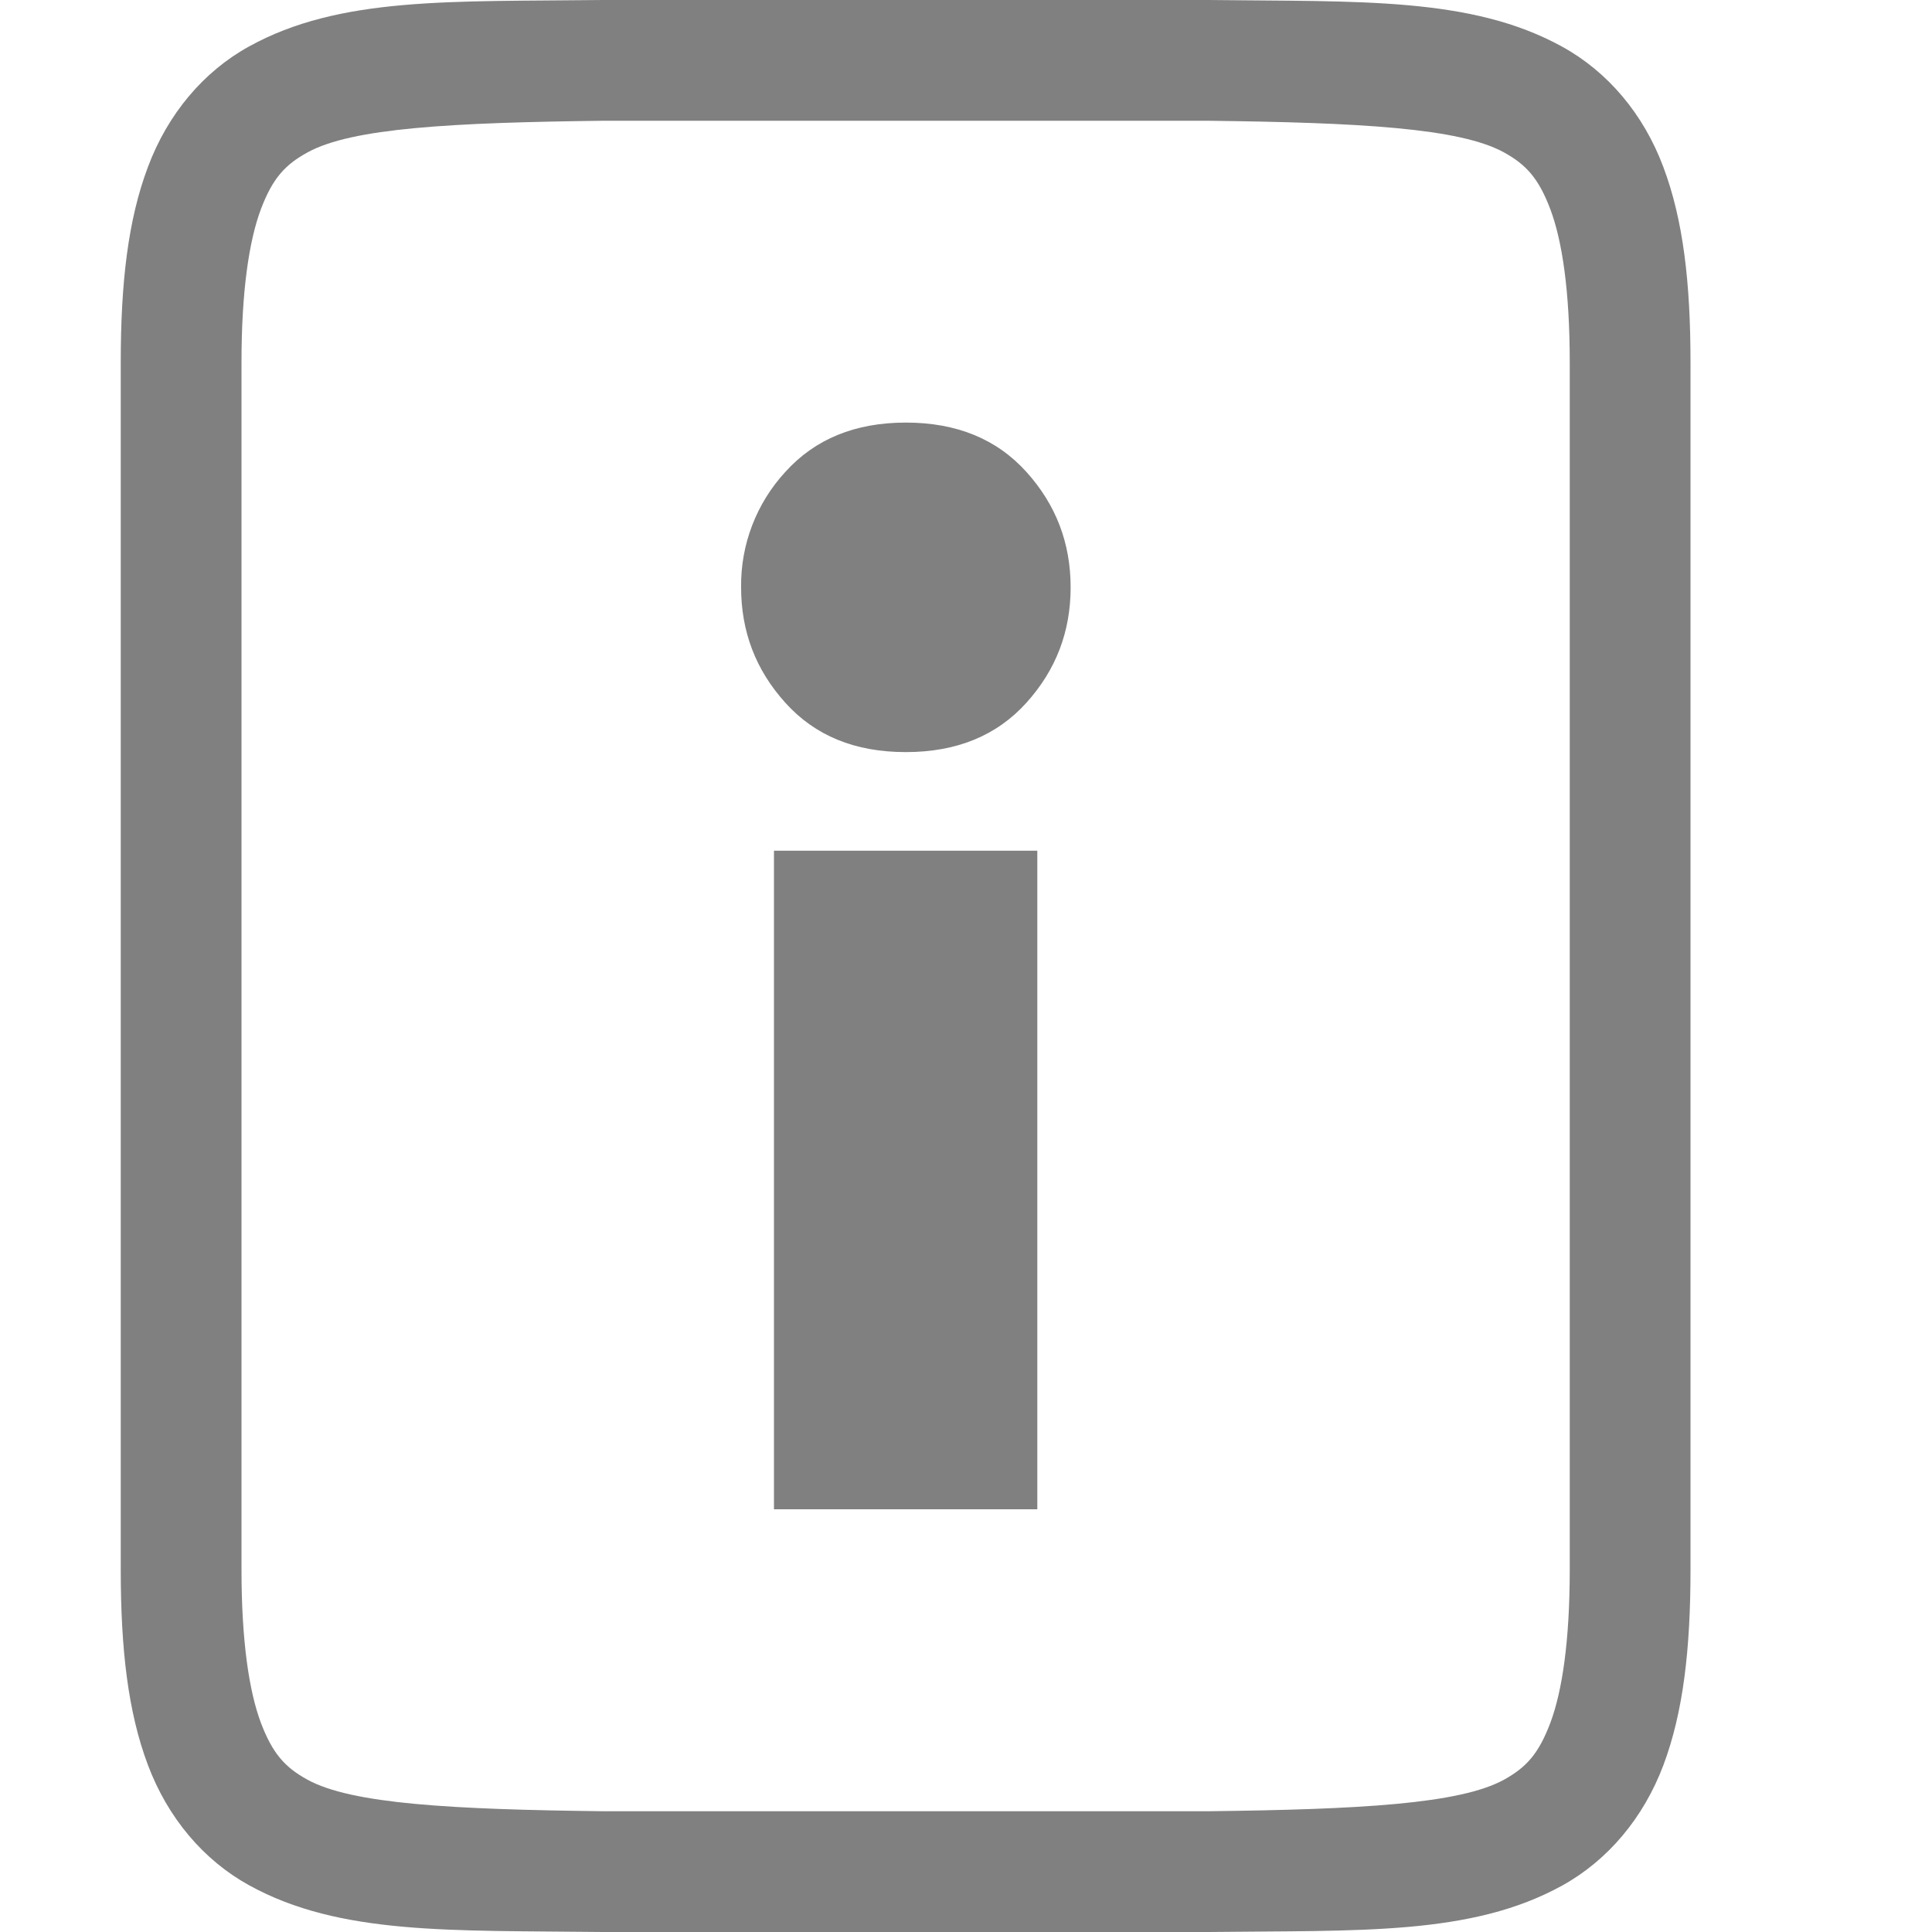
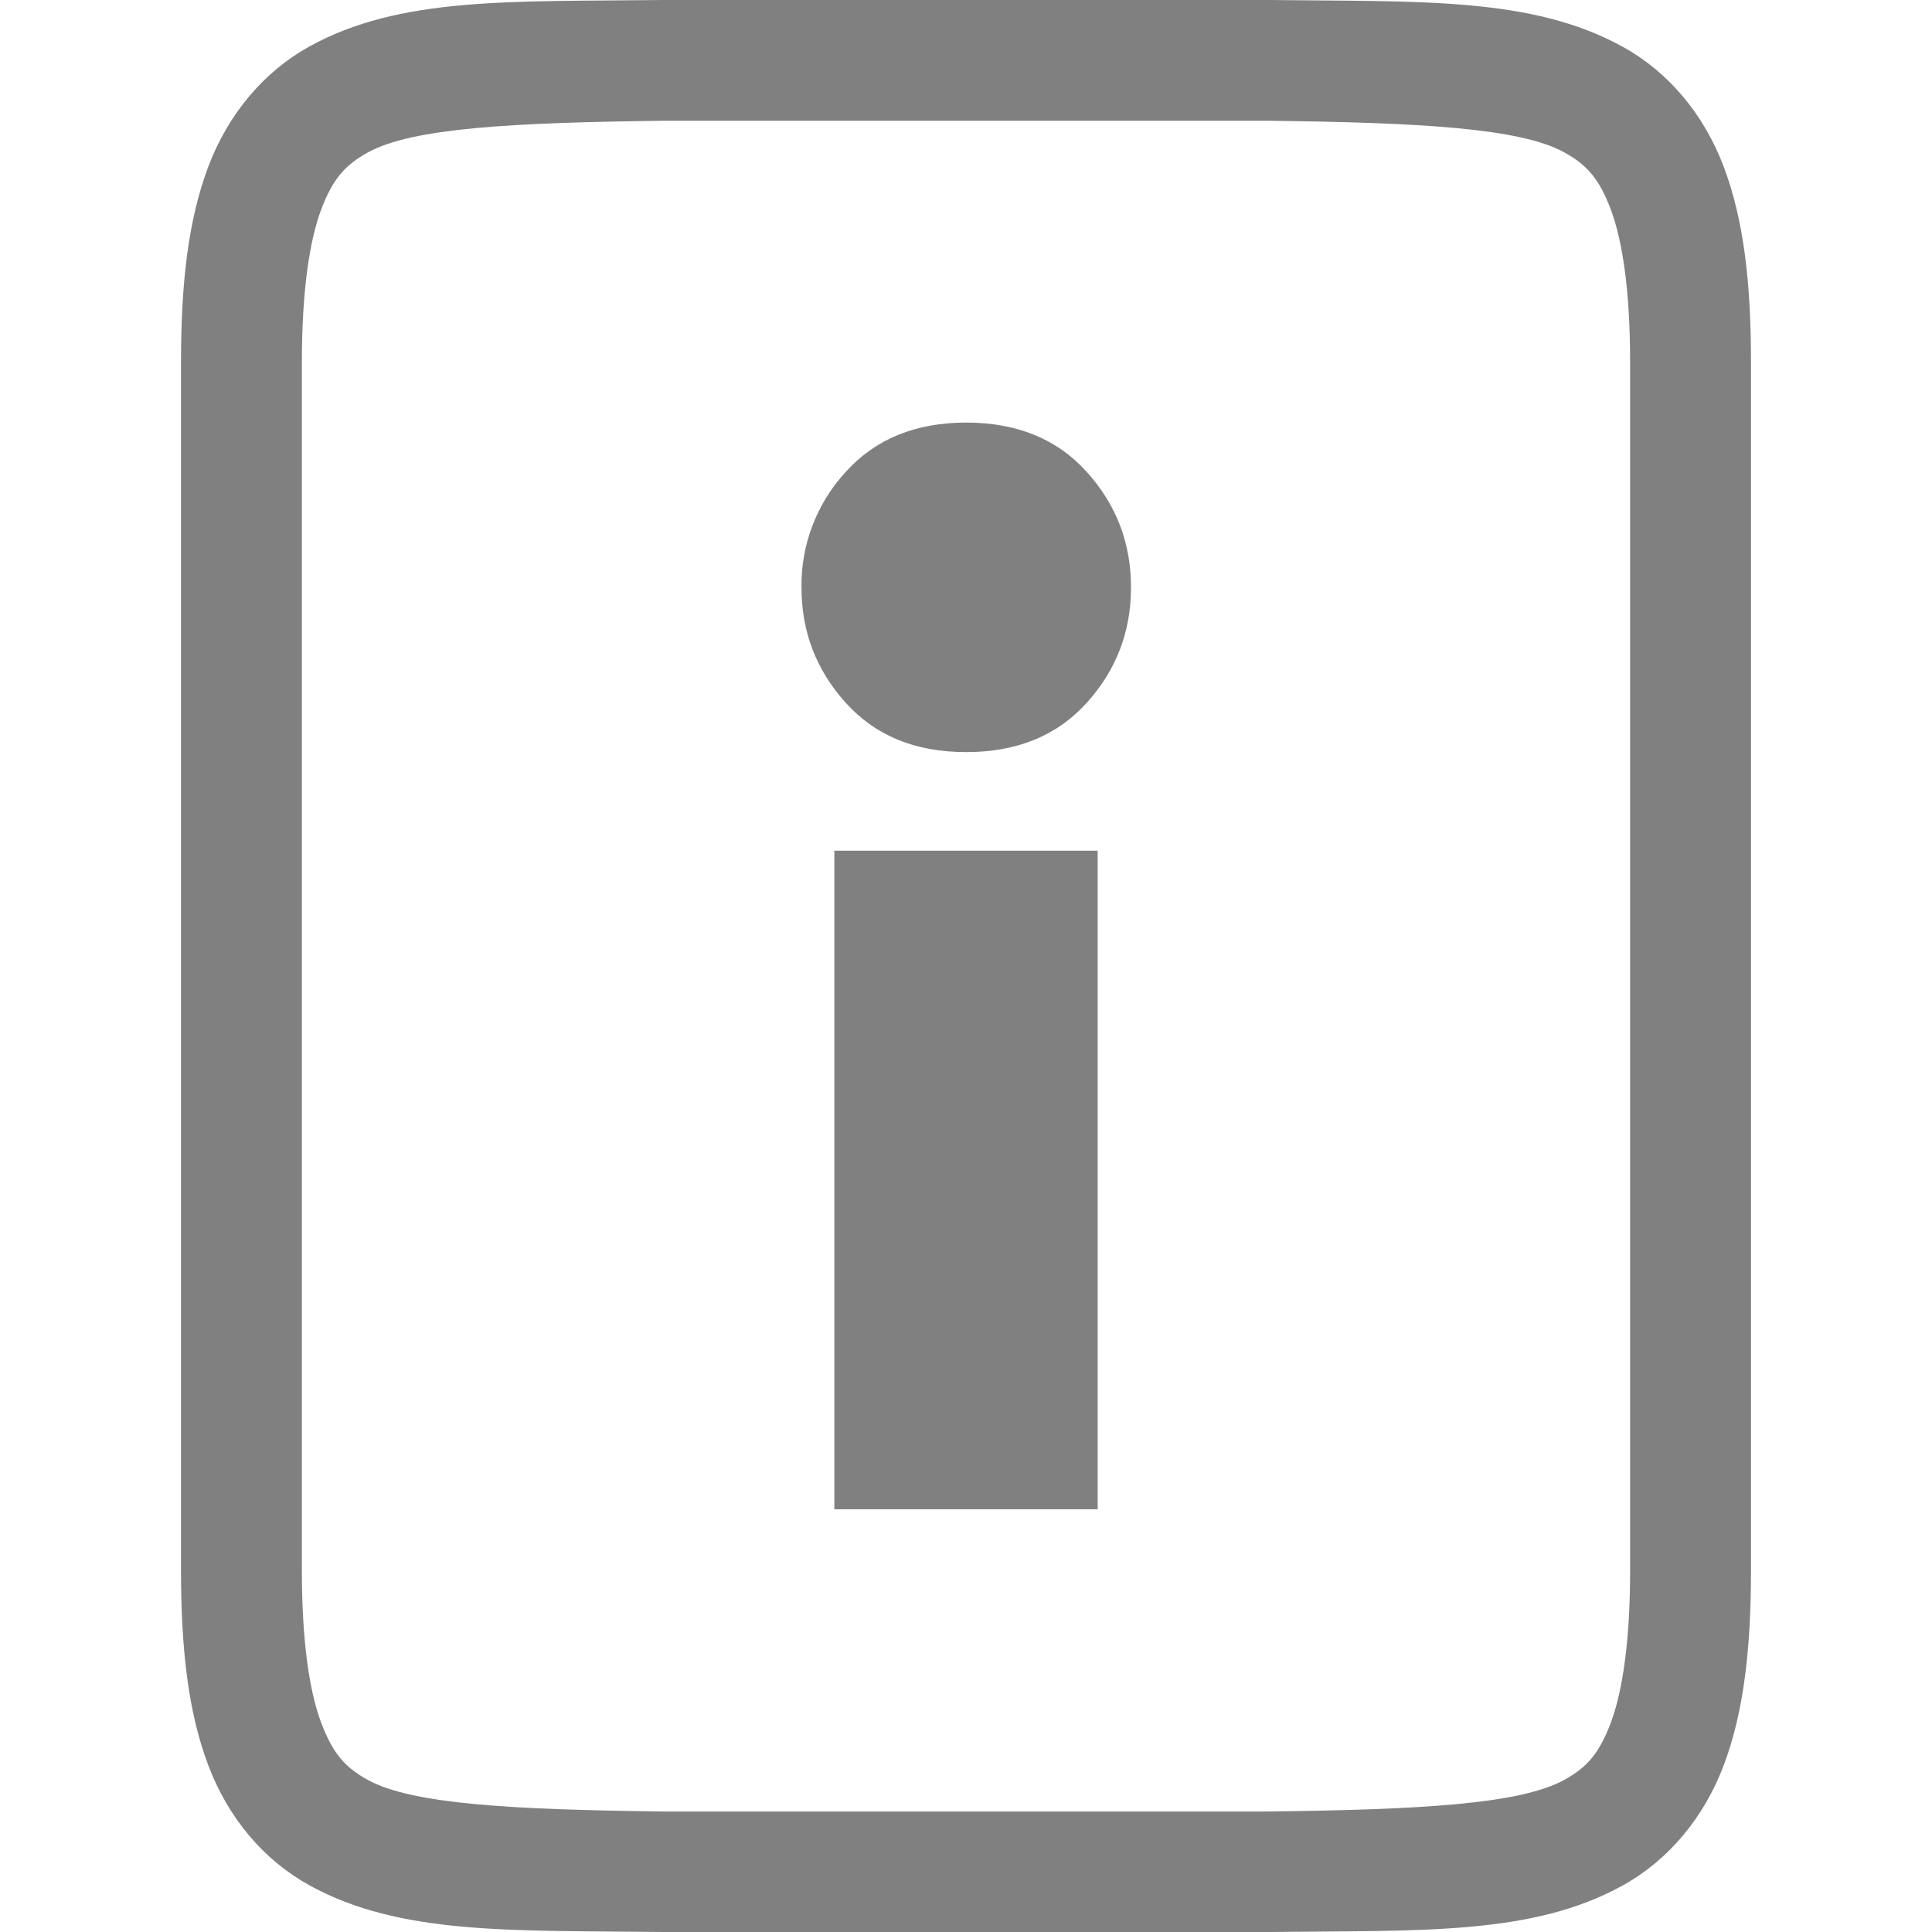
<svg xmlns="http://www.w3.org/2000/svg" xmlns:ns1="http://www.openswatchbook.org/uri/2009/osb" width="16" height="16" version="1.1" id="svg15">
  <defs id="defs9">
    <linearGradient id="linearGradient5606" ns1:paint="solid">
      <stop id="stop5608" offset="0" style="stop-color:#000000" />
    </linearGradient>
    <linearGradient id="linearGradient4526" ns1:paint="solid">
      <stop id="stop4528" offset="0" style="stop-color:#ffffff" />
    </linearGradient>
    <linearGradient id="linearGradient3600-4" ns1:paint="gradient">
      <stop id="stop3602-7" offset="0" style="stop-color:#f4f4f4" />
      <stop id="stop3604-6" offset="1" style="stop-color:#dbdbdb" />
    </linearGradient>
    <linearGradient gradientUnits="userSpaceOnUse" gradientTransform="matrix(0,-0.1198893,0.1198859,0,0.3627797,292.5483)" y2="119.093" y1="401.584" x2="-35.31" x1="529.655" id="linearGradient4226">
      <stop id="stop2" offset="0" style="stop-color:#f2f2f2" />
      <stop id="stop4" offset="1" style="stop-color:#f9f9f9" />
    </linearGradient>
    <linearGradient gradientUnits="userSpaceOnUse" y2="488" y1="88" x2="488" x1="88" id="linearGradient4358">
      <stop id="stop7" offset="0" style="stop-color:#000000;stop-opacity:.588" />
      <stop id="stop9" offset=".88" style="stop-color:#000000;stop-opacity:0" />
      <stop id="stop11" offset="1" style="stop-color:#000000" />
    </linearGradient>
    <filter style="color-interpolation-filters:sRGB" y="-0.01" x="-0.01" height="1.022" width="1.026" id="filter4346">
      <feGaussianBlur id="feGaussianBlur14" stdDeviation="2.12" />
    </filter>
    <linearGradient gradientUnits="userSpaceOnUse" gradientTransform="matrix(0,-0.1198893,0.1198859,0,0.3628473,63.28165)" y2="119.093" y1="401.584" x2="-35.31" x1="529.655" id="linearGradient4226-3">
      <stop id="stop2-6" offset="0" style="stop-color:#f2f2f2" />
      <stop id="stop4-7" offset="1" style="stop-color:#f9f9f9" />
    </linearGradient>
    <clipPath id="clipPath983" clipPathUnits="userSpaceOnUse">
      <path style="color:#000000;display:inline;overflow:visible;visibility:visible;opacity:1;fill:#46a926;fill-opacity:1;fill-rule:nonzero;stroke:none;stroke-width:2;stroke-miterlimit:4;stroke-dasharray:none;stroke-opacity:1;marker:none;enable-background:accumulate" d="m 325.096,237 c -2.808,0 -3.11,0.288 -3.096,3.102 V 244 v 3.898 c -0.014,2.813 0.288,3.102 3.096,3.102 h 5.808 C 333.712,251 334,250.712 334,247.898 V 244 240.102 C 334,237.288 333.712,237 330.904,237 Z" id="path985" />
    </clipPath>
    <clipPath id="clipPath983-3" clipPathUnits="userSpaceOnUse">
      <path style="color:#000000;display:inline;overflow:visible;visibility:visible;opacity:1;fill:#46a926;fill-opacity:1;fill-rule:nonzero;stroke:none;stroke-width:2;stroke-miterlimit:4;stroke-dasharray:none;stroke-opacity:1;marker:none;enable-background:accumulate" d="m 325.096,237 c -2.808,0 -3.11,0.288 -3.096,3.102 V 244 v 3.898 c -0.014,2.813 0.288,3.102 3.096,3.102 h 5.808 C 333.712,251 334,250.712 334,247.898 V 244 240.102 C 334,237.288 333.712,237 330.904,237 Z" id="path985-6" />
    </clipPath>
  </defs>
  <g transform="translate(-512,-160)" id="g13">
-     <path style="fill:#808080" d="M 4.994,0 C 3.736,0.015 2.815,-0.031 2.062,0.385 1.686,0.592 1.389,0.944 1.225,1.383 1.06,1.821 1,2.342 1,3 v 10 c 0,0.658 0.06,1.179 0.225,1.617 0.165,0.439 0.462,0.789 0.838,0.996 C 2.815,16.028 3.736,15.985 4.994,16 h 0.002 5.006 0.004 c 1.258,-0.015 2.179,0.031 2.932,-0.385 0.376,-0.208 0.673,-0.559 0.838,-0.998 C 13.94,14.179 14,13.658 14,13 V 3 C 14,2.342 13.94,1.821 13.775,1.383 13.611,0.944 13.314,0.594 12.938,0.387 12.185,-0.028 11.264,0.015 10.006,0 h -0.002 -5.006 z M 5,1 h 5 c 1.259,0.015 2.089,0.06 2.455,0.262 0.183,0.101 0.287,0.213 0.385,0.473 C 12.937,1.994 13,2.408 13,3 v 10 c 0,0.592 -0.063,1.006 -0.16,1.266 -0.098,0.26 -0.201,0.371 -0.385,0.473 C 12.089,14.94 11.259,14.985 10,15 H 5.006 5 C 3.741,14.985 2.911,14.94 2.545,14.738 2.362,14.637 2.258,14.525 2.16,14.266 2.063,14.006 2,13.592 2,13 V 3 C 2,2.408 2.063,1.994 2.16,1.734 2.258,1.474 2.363,1.363 2.547,1.262 2.913,1.06 3.741,1.015 5,1 Z" transform="translate(512,160)" id="path11" />
-     <g id="g850" transform="translate(499.7288,150.0762)">
+     <path style="fill:#808080" d="m 517.494,160 c -1.258,0.015 -2.179,-0.031 -2.932,0.385 -0.376,0.208 -0.673,0.559 -0.838,0.998 -0.165,0.439 -0.225,0.96 -0.225,1.617 v 10 c 0,0.658 0.06,1.179 0.225,1.617 0.165,0.439 0.462,0.789 0.838,0.996 0.753,0.415 1.674,0.372 2.932,0.387 h 0.002 5.006 0.004 c 1.258,-0.015 2.179,0.031 2.932,-0.385 0.376,-0.208 0.673,-0.559 0.838,-0.998 0.165,-0.439 0.225,-0.96 0.225,-1.617 v -10 c 0,-0.658 -0.06,-1.179 -0.225,-1.617 -0.165,-0.439 -0.462,-0.789 -0.838,-0.996 -0.753,-0.415 -1.674,-0.372 -2.932,-0.387 h -0.002 -5.006 z m 0.006,1 h 5 c 1.259,0.015 2.089,0.06 2.455,0.262 0.183,0.101 0.287,0.213 0.385,0.473 0.097,0.26 0.16,0.673 0.16,1.266 v 10 c 0,0.592 -0.063,1.006 -0.16,1.266 -0.098,0.26 -0.201,0.371 -0.385,0.473 -0.366,0.202 -1.197,0.247 -2.455,0.262 h -4.994 -0.006 c -1.259,-0.015 -2.089,-0.06 -2.455,-0.262 -0.183,-0.101 -0.287,-0.213 -0.385,-0.473 -0.098,-0.26 -0.16,-0.673 -0.16,-1.266 v -10 c 0,-0.592 0.063,-1.006 0.16,-1.266 0.098,-0.26 0.203,-0.371 0.387,-0.473 0.366,-0.202 1.195,-0.247 2.453,-0.262 z" id="path11" />
+     <g id="g850" transform="translate(500.2288,150.0762)">
      <g transform="translate(-713.0002,207.0001)" style="display:inline" label="status" id="layer9" />
      <g transform="translate(-472,-159.9999)" style="display:inline" id="layer2" />
      <g transform="translate(-472,-159.9999)" style="display:inline" id="layer4" />
      <g transform="translate(-472,-159.9999)" style="display:inline" id="g1812" />
      <g transform="translate(-472,-159.9999)" style="display:inline" id="g6217" />
      <g transform="translate(-472,-159.9999)" style="display:inline" id="layer3" />
      <g transform="translate(-485.4915,-151.7965)" style="display:inline" id="g1833">
        <g id="g906" transform="matrix(3.779714,0,0,3.779714,475.3218,159.6864)">
          <g style="color:#bebebe;display:inline;fill:#999999;stroke-width:2.6;enable-background:new" transform="matrix(0.1017578,0,0,0.1017578,-62.3125,-52.8209)" id="g3753" />
          <path style="font-weight:400;font-family:Ubuntu;letter-spacing:0;word-spacing:0;fill:#808080;stroke-width:0.289" d="m 7.922,1.464 c -0.111,0 -0.199,0.036 -0.264,0.108 a 0.366,0.366 0 0 0 -0.097,0.253 c 0,0.097 0.032,0.181 0.097,0.253 0.065,0.072 0.152,0.108 0.264,0.108 0.111,0 0.199,-0.036 0.264,-0.108 0.065,-0.072 0.097,-0.156 0.097,-0.253 0,-0.097 -0.032,-0.181 -0.097,-0.253 C 8.121,1.5 8.033,1.464 7.922,1.464 Z M 7.633,2.402 V 3.845 H 8.21 V 2.402 Z" font-weight="400" letter-spacing="0" word-spacing="0" id="path4" />
        </g>
      </g>
      <g transform="translate(-472,-159.9999)" style="display:inline" id="layer1" />
    </g>
  </g>
</svg>
